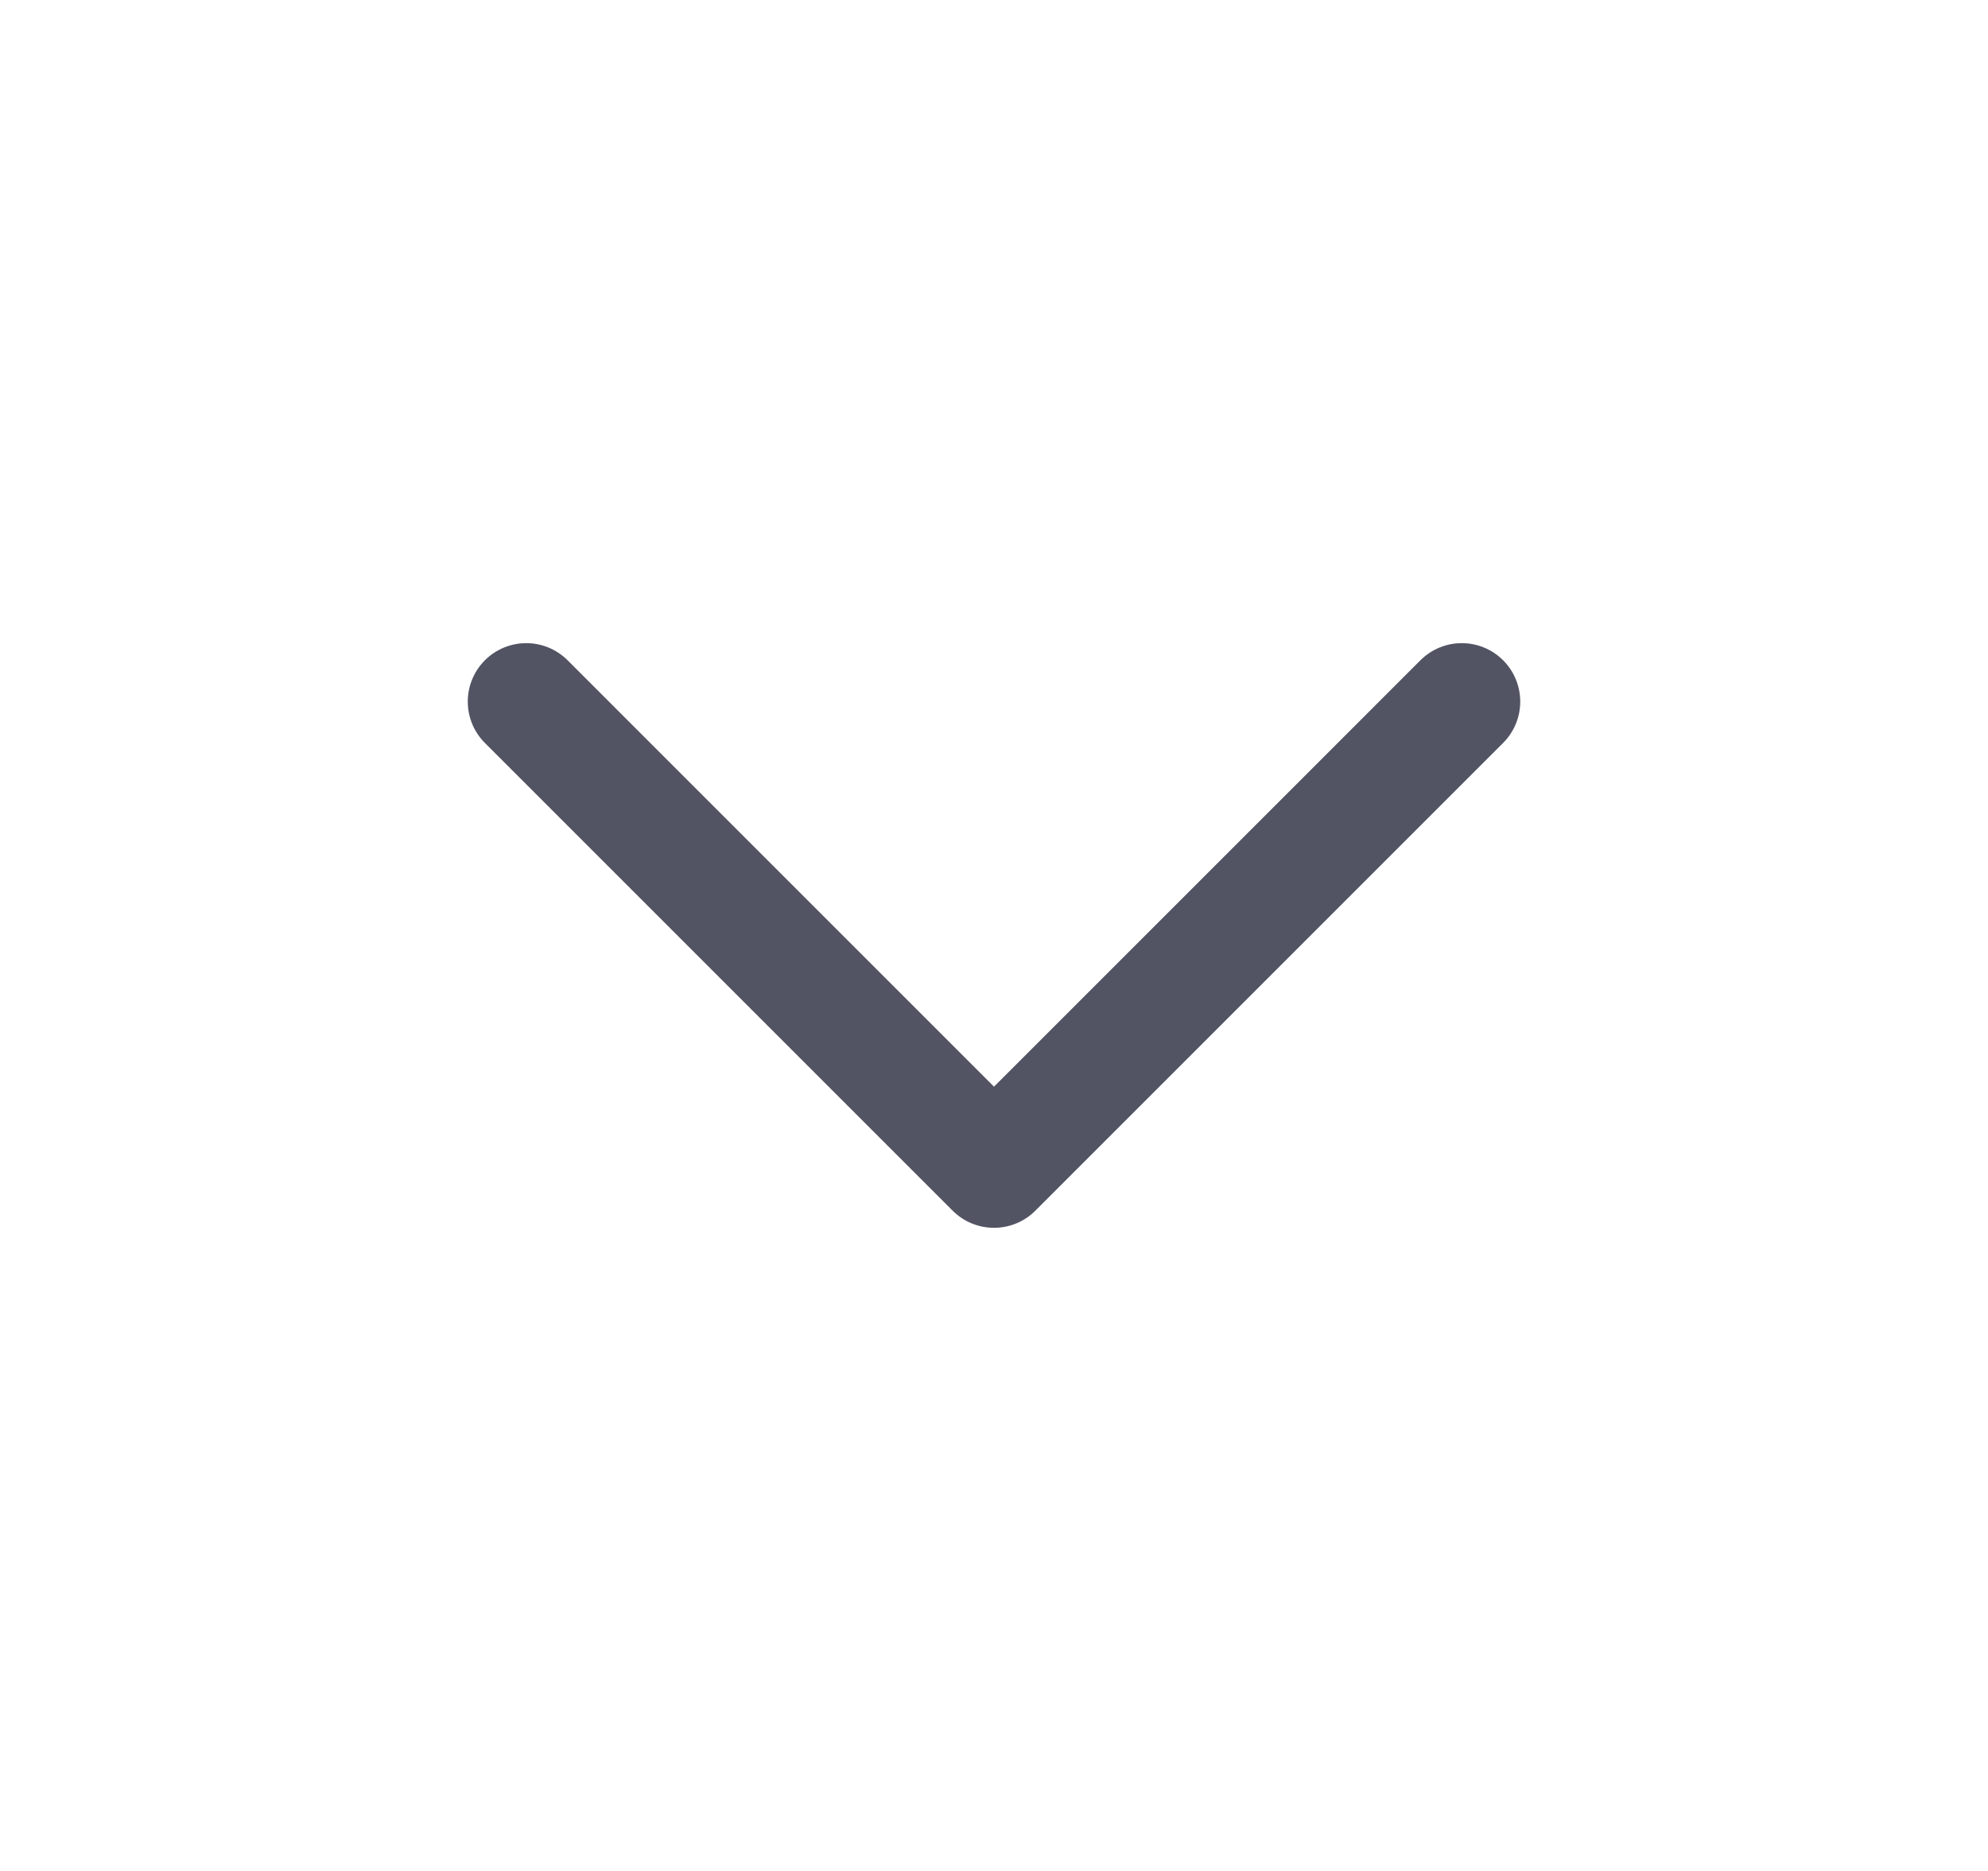
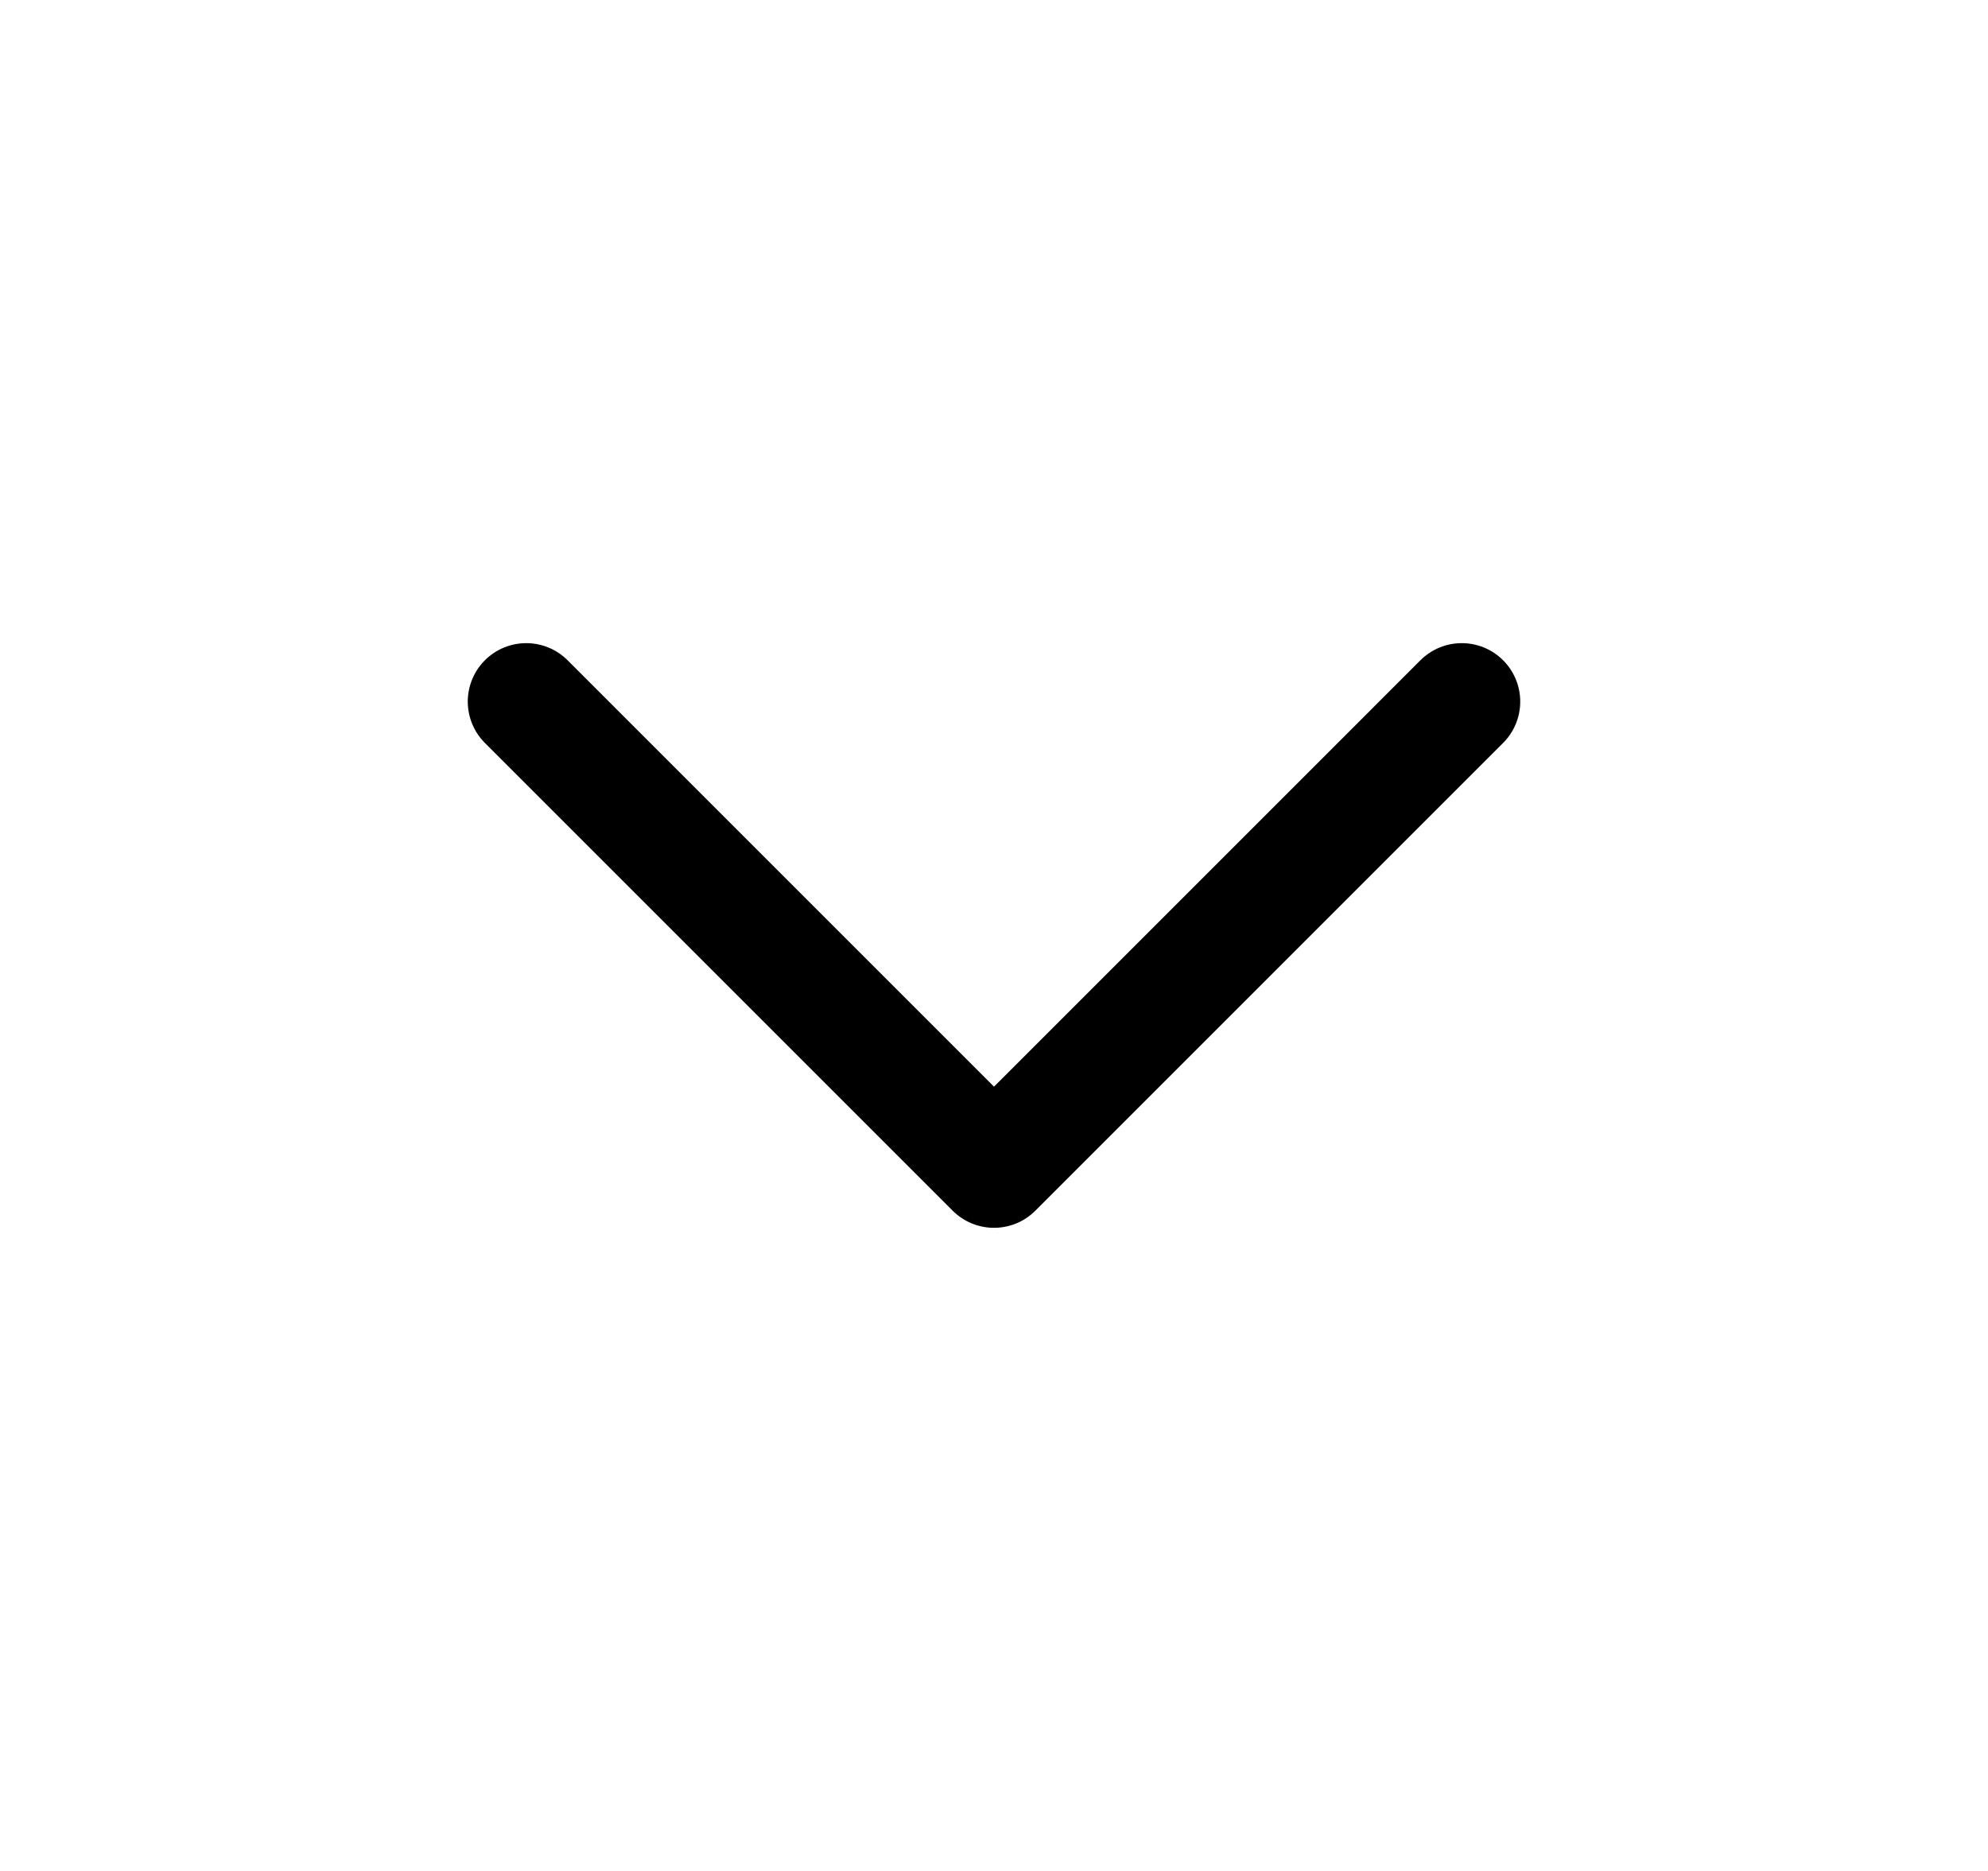
<svg xmlns="http://www.w3.org/2000/svg" width="17" height="16" viewBox="0 0 17 16" fill="none">
-   <path d="M12.5 6L8.5 10L4.5 6" stroke="#525463" stroke-linecap="round" stroke-linejoin="round" />
+   <path d="M12.5 6L8.5 10L4.5 6" stroke="currentColor" stroke-linecap="round" stroke-linejoin="round" />
</svg>
